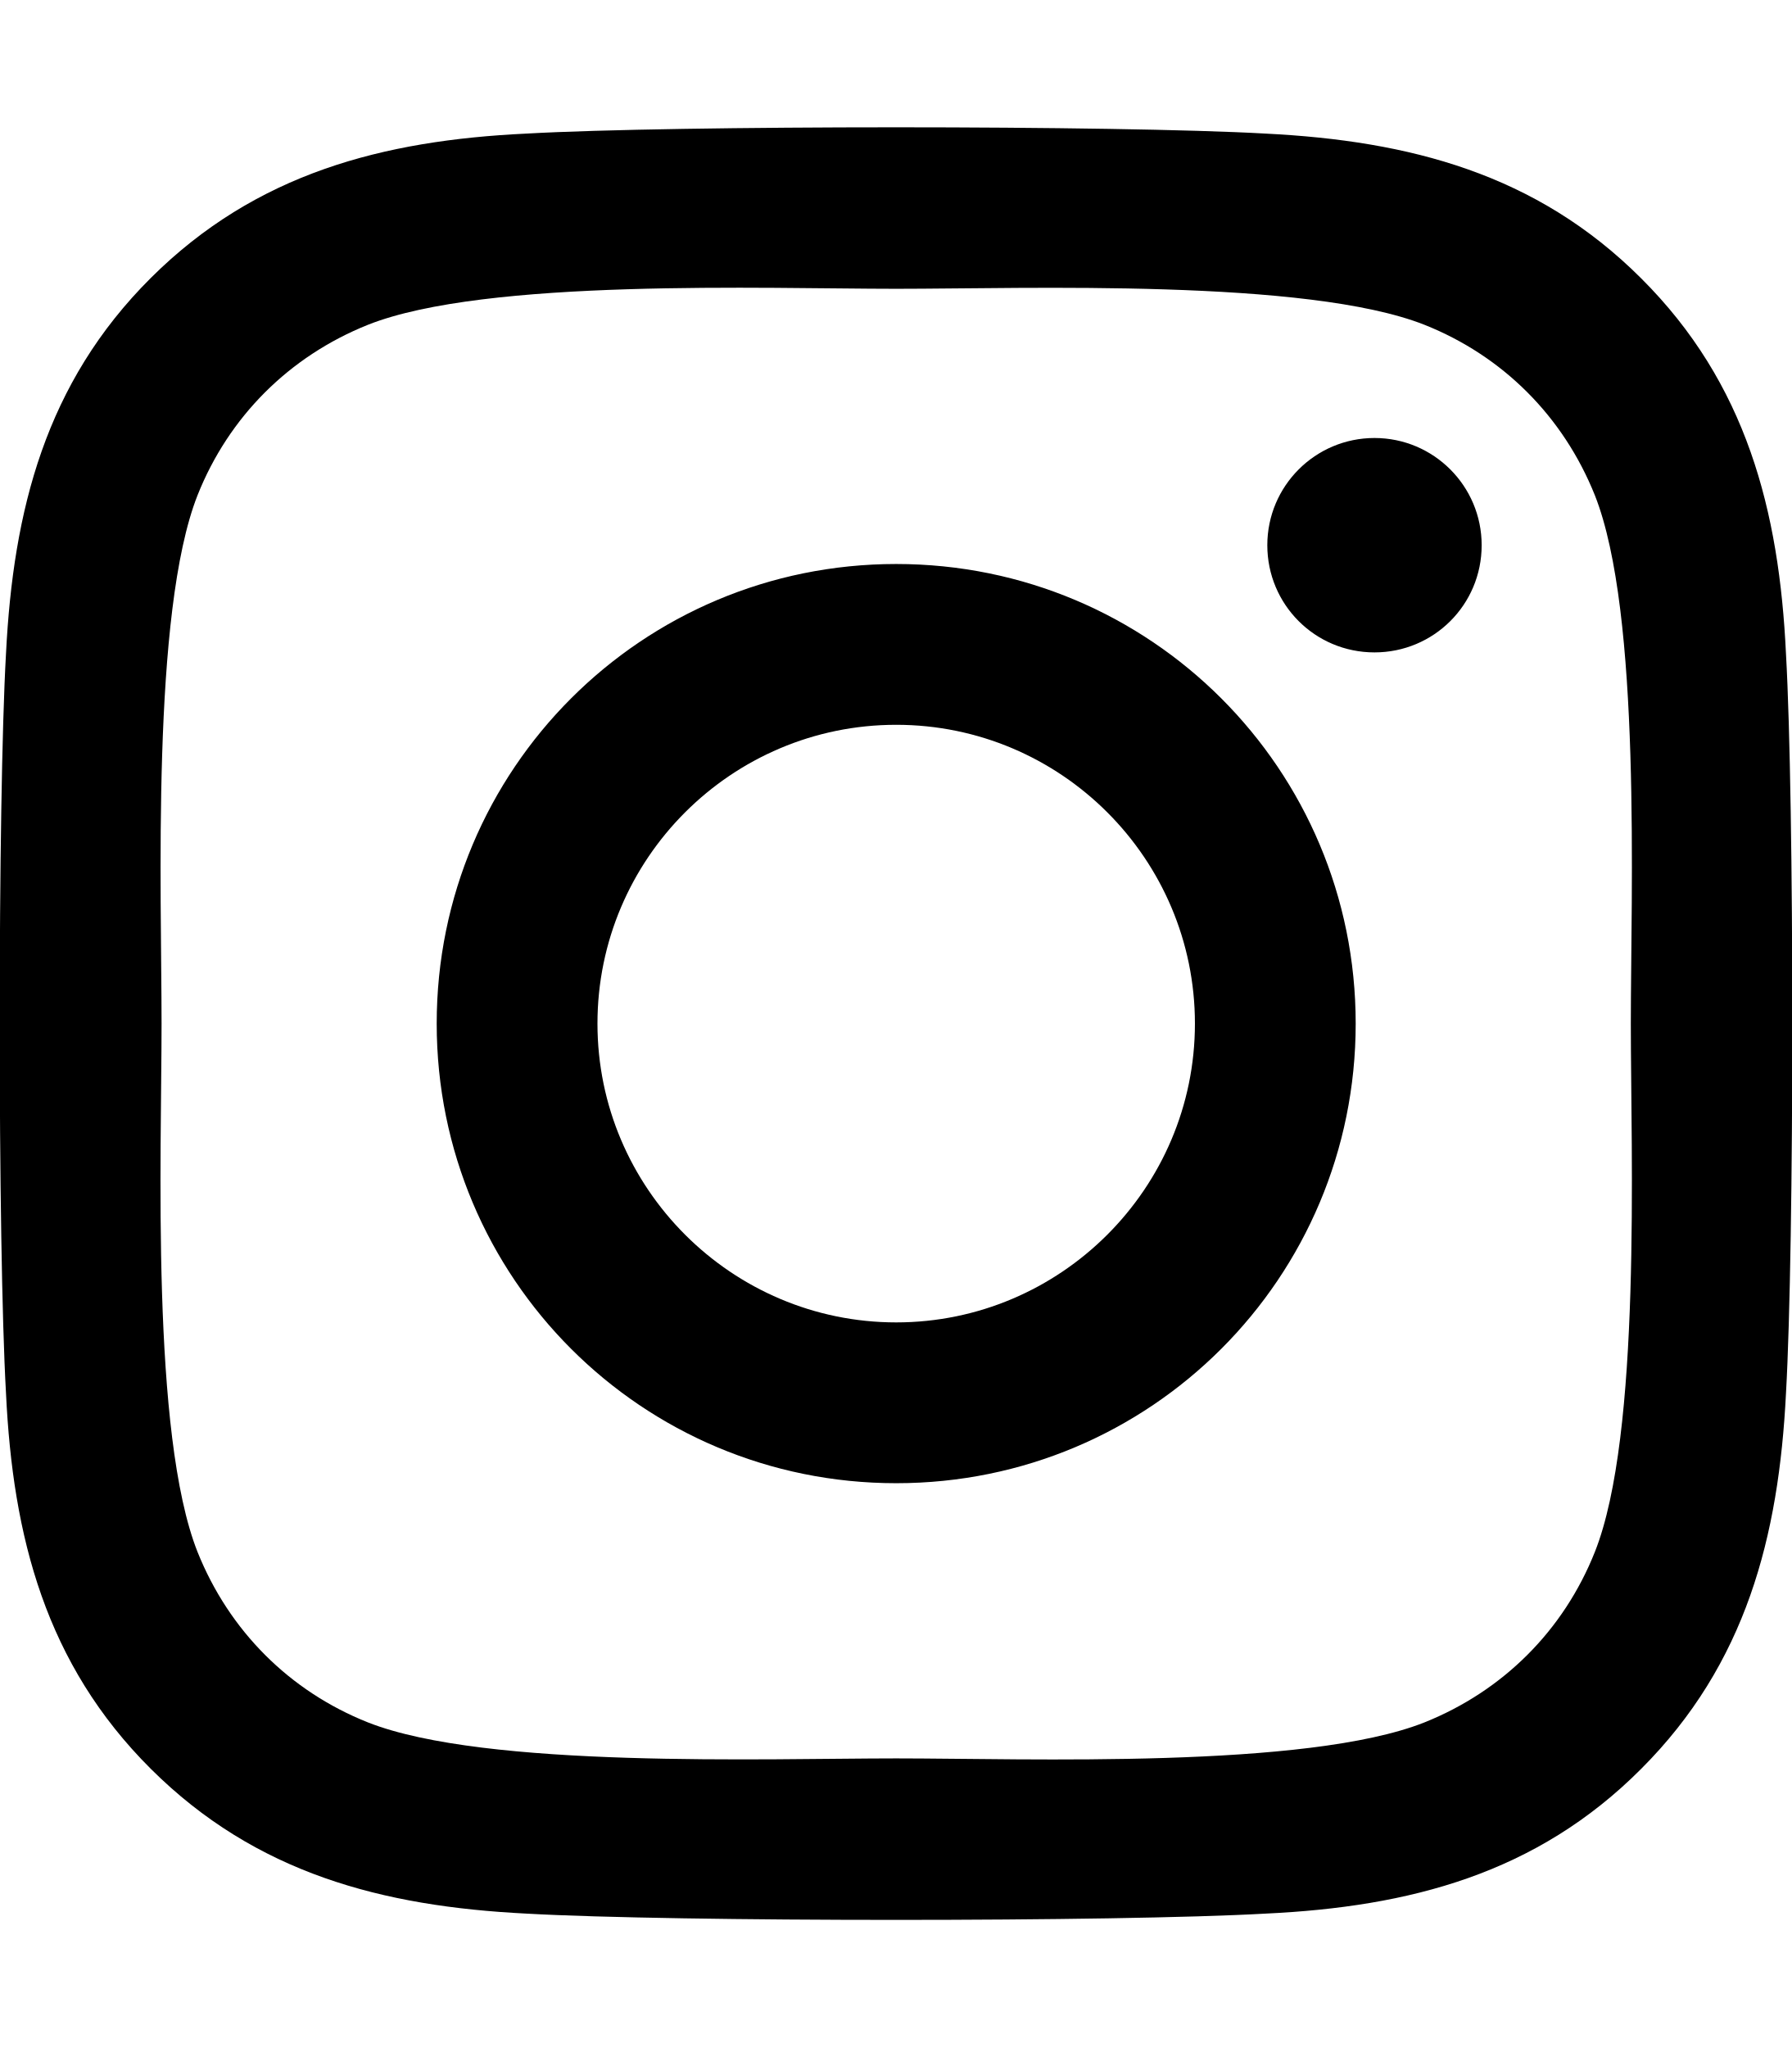
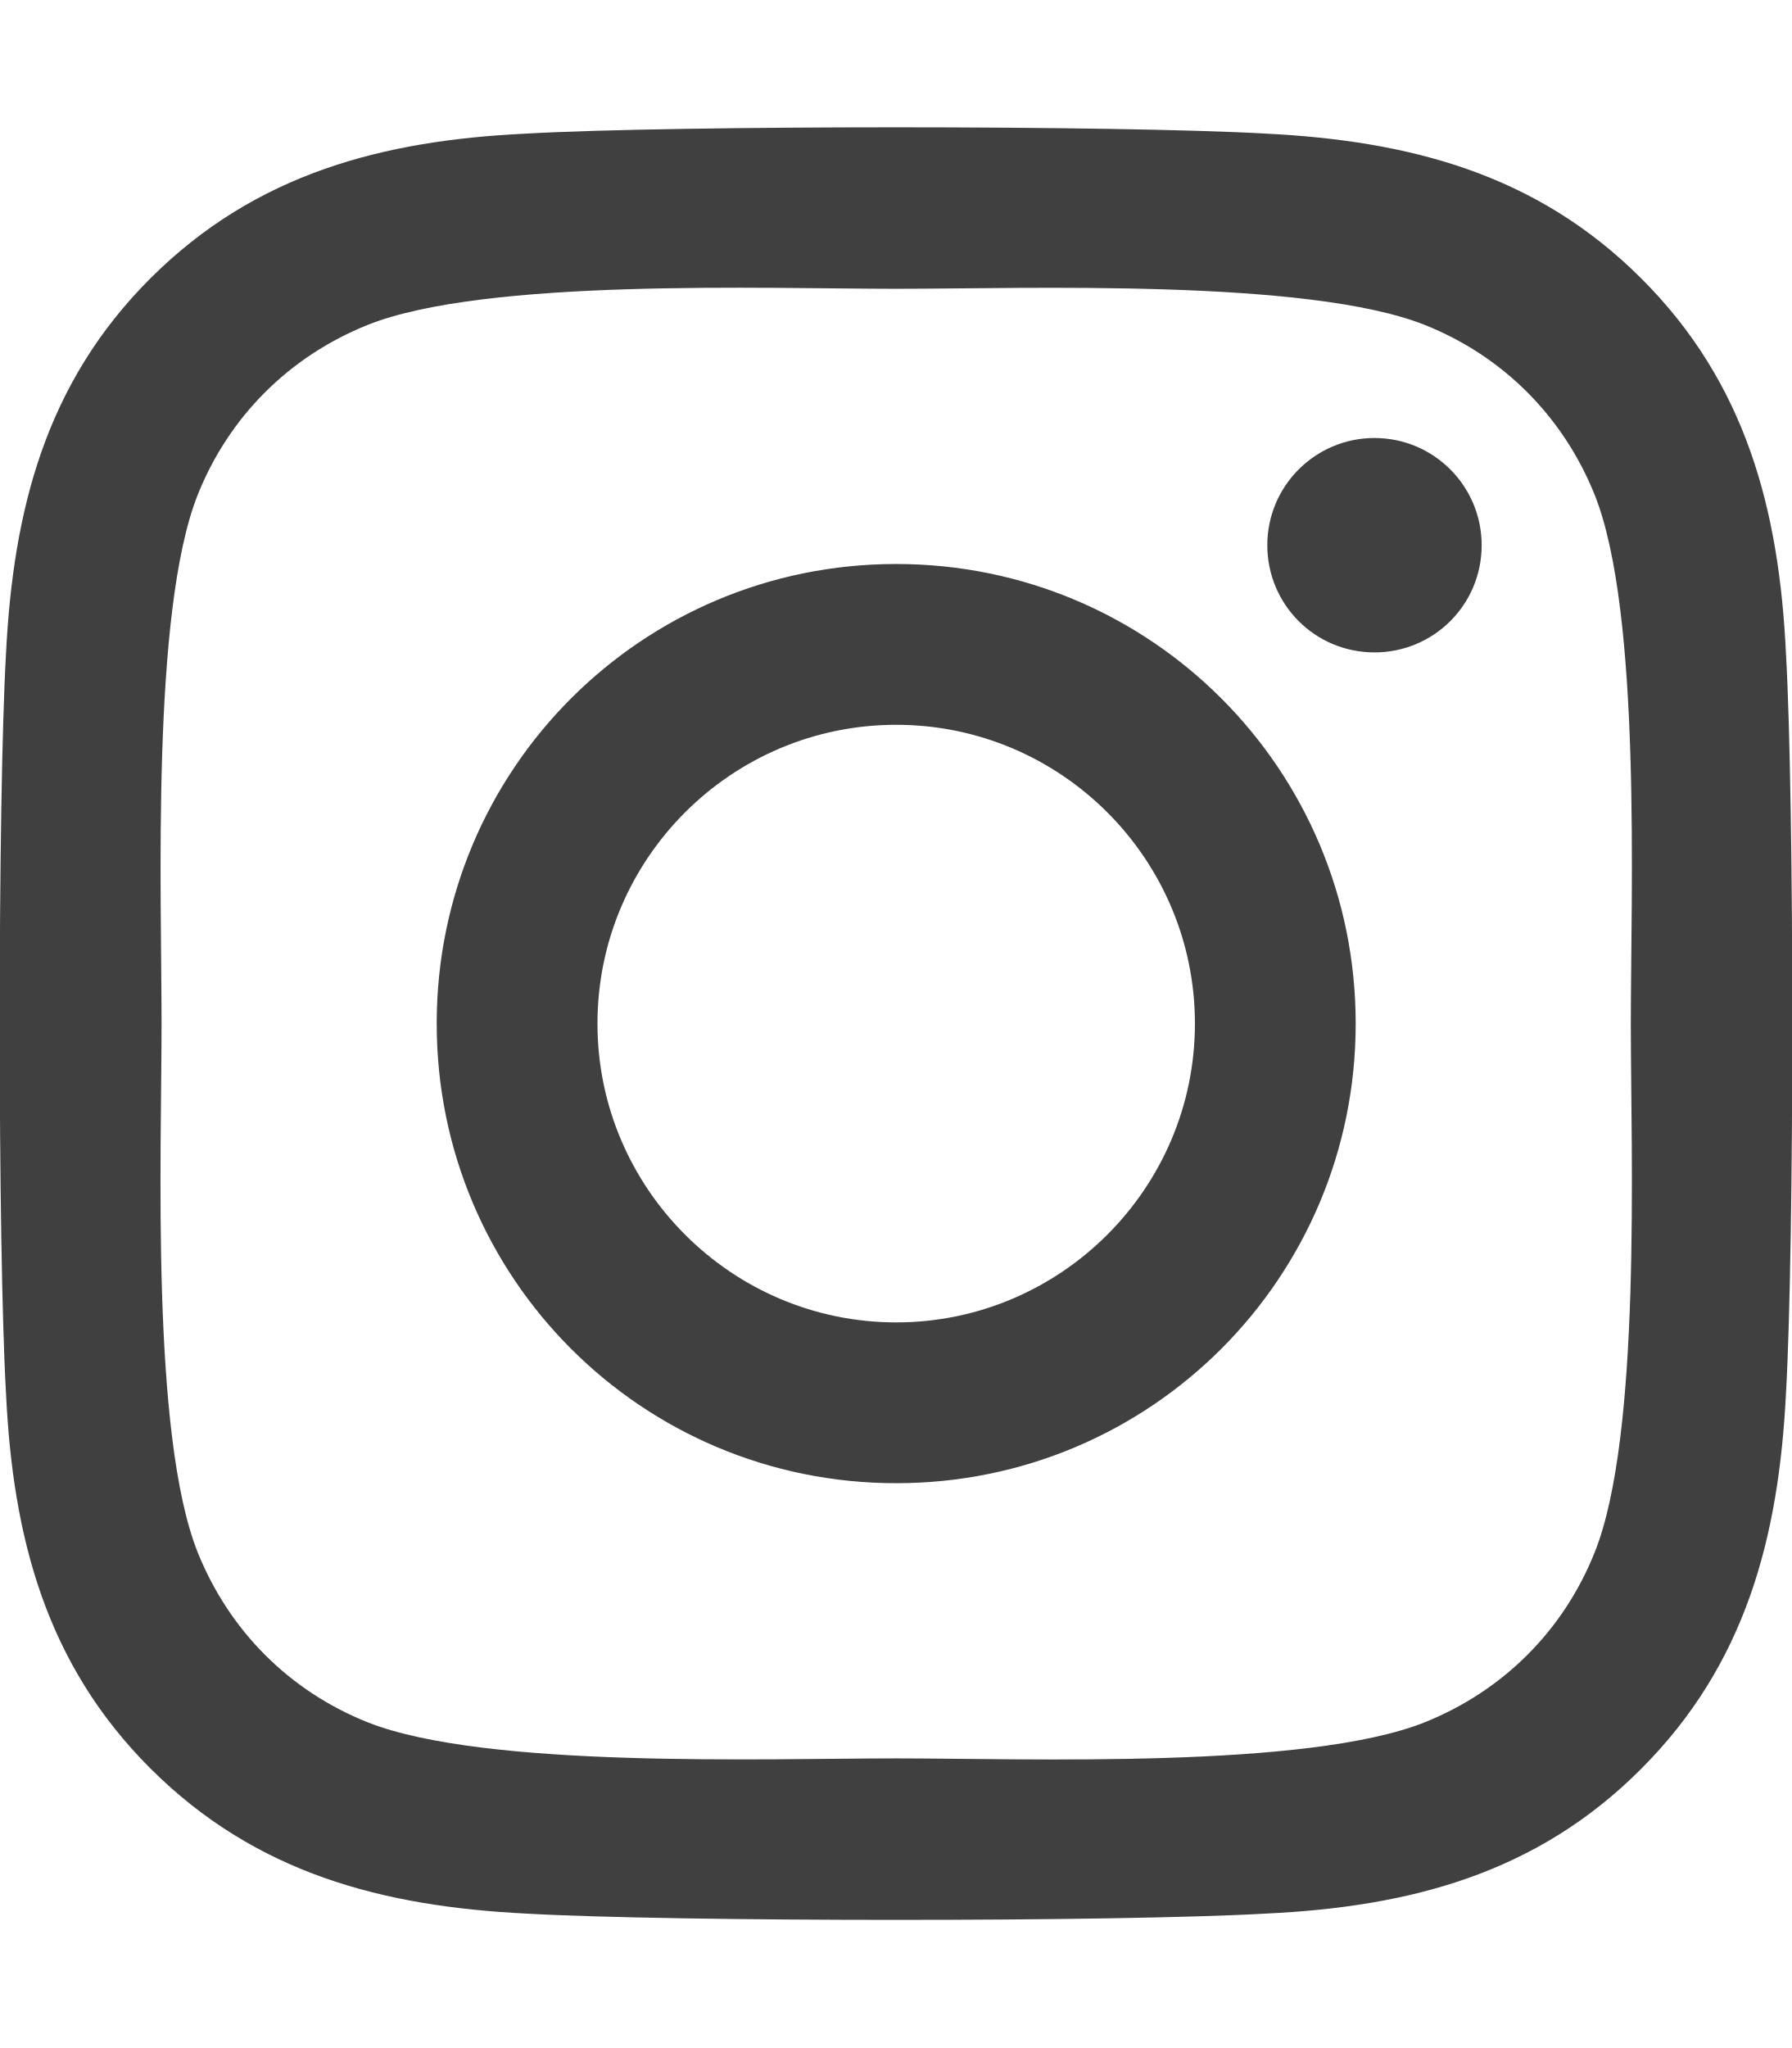
<svg xmlns="http://www.w3.org/2000/svg" viewBox="0 0 448 512">
-   <path d="M224.1 141c-63.6 0-114.9 51.3-114.9 114.9s51.3 114.9 114.9 114.9S339 319.5 339 255.9 287.7 141 224.1 141zm0 189.6c-41.1 0-74.7-33.5-74.7-74.7s33.5-74.7 74.7-74.7 74.7 33.5 74.7 74.7-33.6 74.7-74.7 74.7zm146.4-194.3c0 14.9-12 26.8-26.8 26.8-14.9 0-26.8-12-26.8-26.8s12-26.8 26.8-26.8 26.8 12 26.8 26.8zm76.1 27.2c-1.7-35.9-9.9-67.7-36.2-93.9-26.2-26.2-58-34.4-93.9-36.2-37-2.1-147.9-2.1-184.9 0-35.8 1.7-67.6 9.9-93.9 36.1s-34.4 58-36.2 93.9c-2.1 37-2.1 147.9 0 184.9 1.7 35.9 9.9 67.7 36.2 93.9s58 34.4 93.9 36.2c37 2.1 147.9 2.1 184.9 0 35.9-1.7 67.7-9.9 93.9-36.2 26.2-26.2 34.4-58 36.2-93.9 2.1-37 2.1-147.8 0-184.8zM398.8 388c-7.8 19.6-22.9 34.7-42.6 42.6-29.5 11.7-99.5 9-132.1 9s-102.7 2.6-132.1-9c-19.6-7.8-34.7-22.9-42.6-42.6-11.7-29.5-9-99.5-9-132.1s-2.6-102.7 9-132.1c7.8-19.6 22.9-34.7 42.6-42.6 29.5-11.7 99.5-9 132.1-9s102.7-2.6 132.1 9c19.6 7.8 34.7 22.9 42.6 42.6 11.7 29.5 9 99.5 9 132.1s2.7 102.7-9 132.1z" />
+   <path fill="#404040" d="M224.1 141c-63.6 0-114.9 51.3-114.9 114.9s51.3 114.9 114.9 114.9S339 319.5 339 255.9 287.7 141 224.1 141zm0 189.6c-41.1 0-74.7-33.5-74.7-74.7s33.5-74.7 74.7-74.7 74.7 33.5 74.7 74.7-33.6 74.7-74.7 74.7zm146.4-194.3c0 14.9-12 26.8-26.8 26.8-14.9 0-26.8-12-26.8-26.8s12-26.8 26.8-26.8 26.8 12 26.8 26.8zm76.1 27.2c-1.7-35.9-9.9-67.7-36.2-93.9-26.2-26.2-58-34.4-93.9-36.2-37-2.1-147.9-2.1-184.9 0-35.8 1.7-67.6 9.9-93.9 36.1s-34.4 58-36.2 93.9c-2.1 37-2.1 147.9 0 184.9 1.7 35.9 9.9 67.7 36.2 93.9s58 34.4 93.9 36.2c37 2.1 147.9 2.1 184.9 0 35.9-1.7 67.7-9.9 93.9-36.2 26.2-26.2 34.4-58 36.2-93.9 2.1-37 2.1-147.8 0-184.8zM398.8 388c-7.8 19.6-22.9 34.7-42.6 42.6-29.5 11.7-99.5 9-132.1 9s-102.7 2.6-132.1-9c-19.6-7.8-34.7-22.9-42.6-42.6-11.7-29.5-9-99.5-9-132.1s-2.6-102.7 9-132.1c7.8-19.6 22.9-34.7 42.6-42.6 29.5-11.7 99.5-9 132.1-9s102.7-2.6 132.1 9c19.6 7.8 34.7 22.9 42.6 42.6 11.7 29.5 9 99.5 9 132.1s2.7 102.7-9 132.1z" />
</svg>
